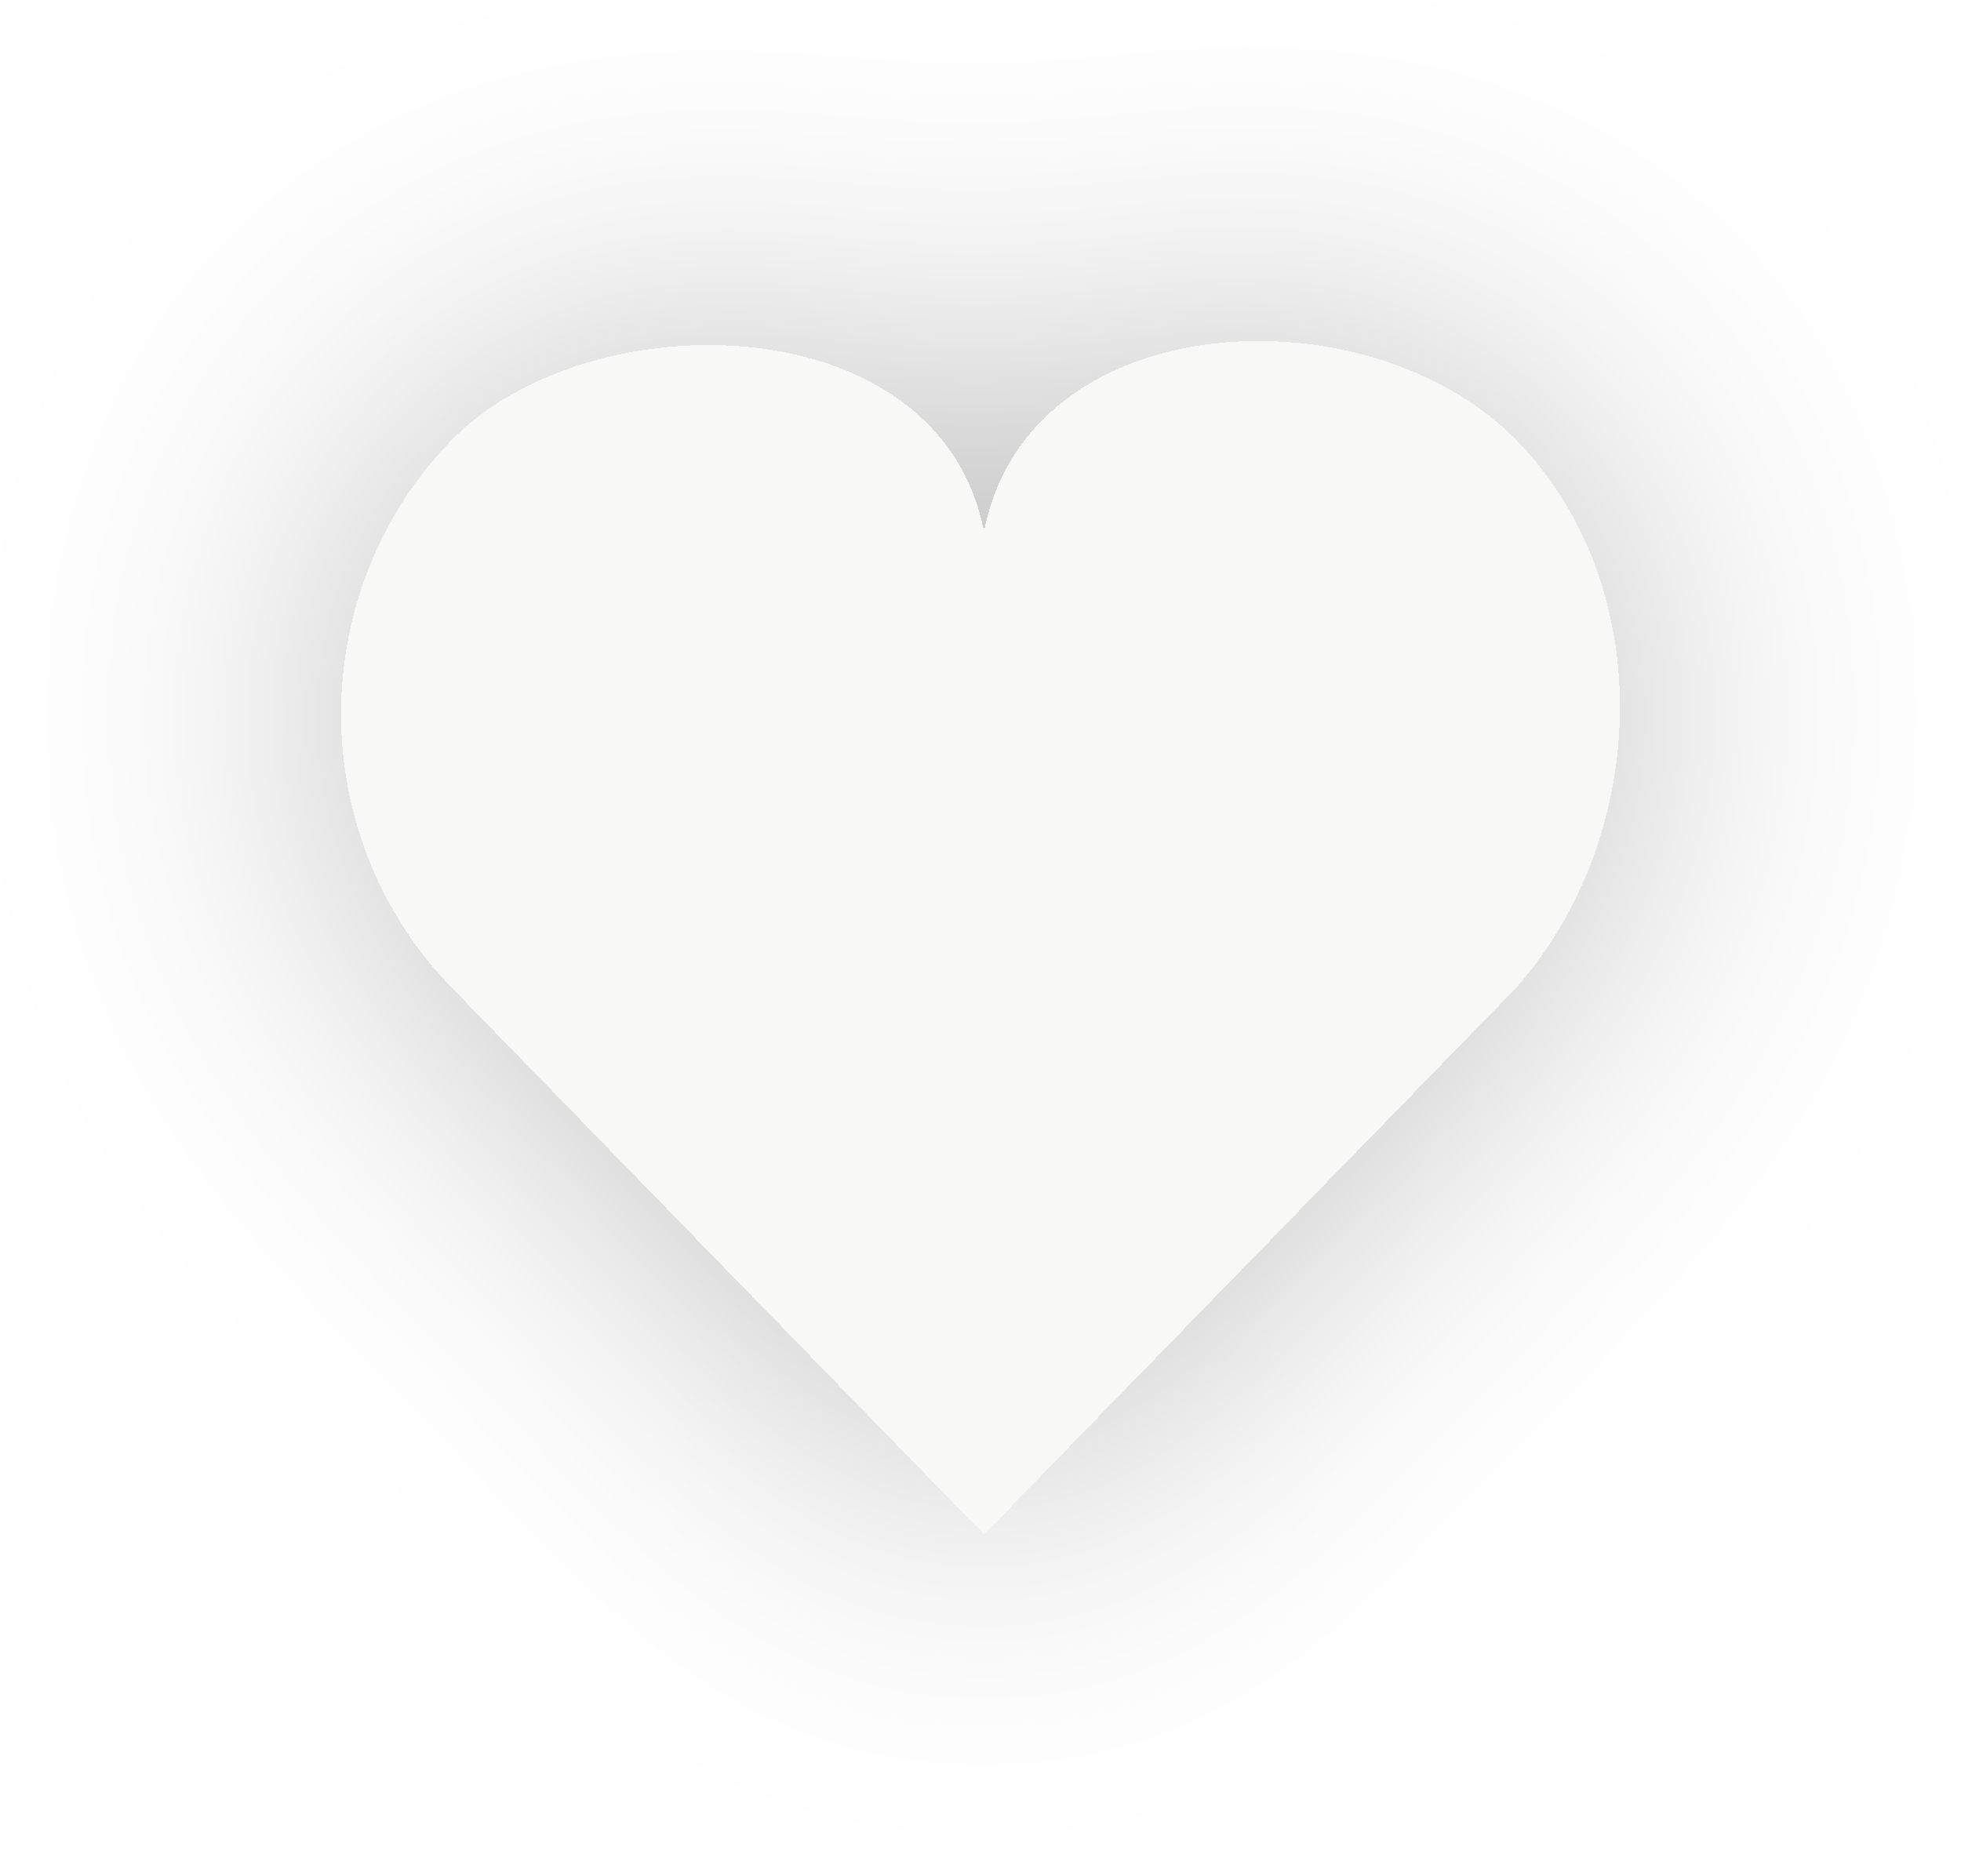
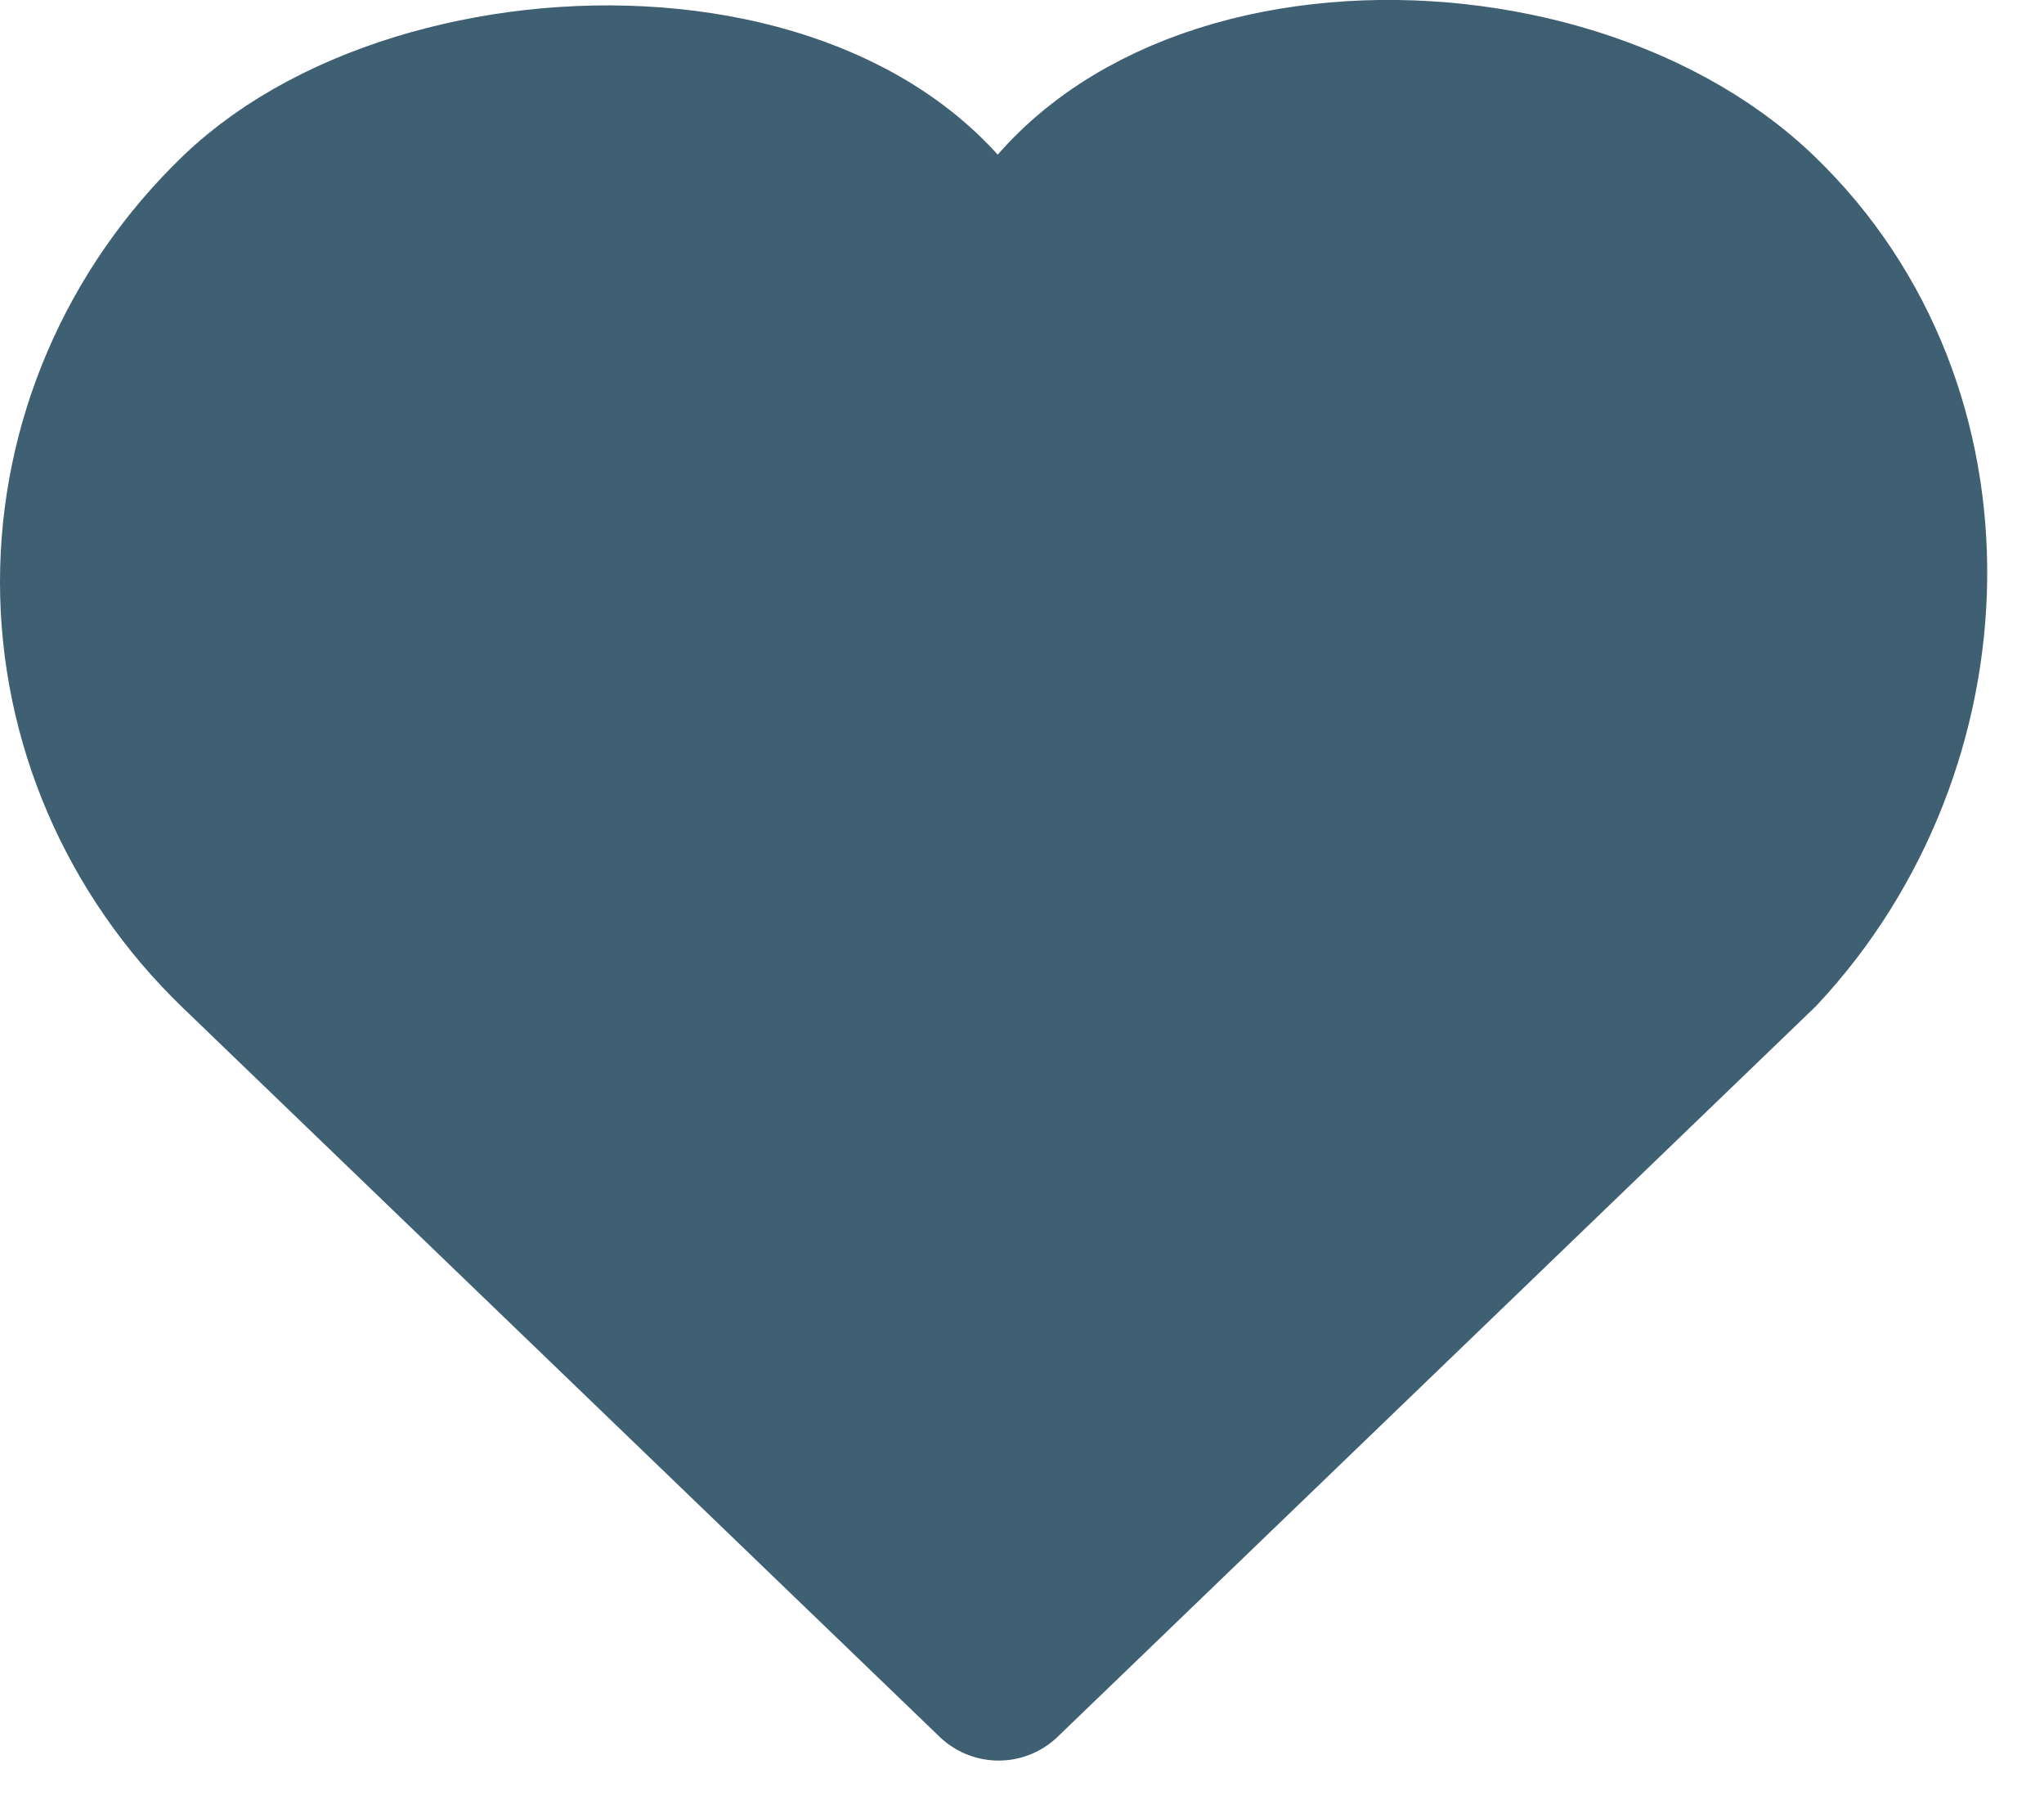
- <svg xmlns="http://www.w3.org/2000/svg" width="23" height="22" viewBox="0 0 23 22" fill="none">
-   <g filter="url(#filter0_d_730_526)">
-     <path d="M11.541 6.235C12.062 3.561 16.063 3.393 17.788 5.165C19.457 6.88 19.35 9.801 17.788 11.582L11.541 18L5.294 11.582C4.465 10.732 4 9.577 4 8.374C4 7.17 4.465 6.016 5.294 5.165C6.908 3.507 11.02 3.561 11.541 6.235Z" fill="#F2F2EE" fill-opacity="0.5" shape-rendering="crispEdges" />
-   </g>
-   <defs>
-     <filter id="filter0_d_730_526" x="0" y="0" width="23" height="22" filterUnits="userSpaceOnUse" color-interpolation-filters="sRGB">
-       <feFlood flood-opacity="0" result="BackgroundImageFix" />
-       <feColorMatrix in="SourceAlpha" type="matrix" values="0 0 0 0 0 0 0 0 0 0 0 0 0 0 0 0 0 0 127 0" result="hardAlpha" />
-       <feOffset />
-       <feGaussianBlur stdDeviation="2" />
-       <feComposite in2="hardAlpha" operator="out" />
-       <feColorMatrix type="matrix" values="0 0 0 0 0 0 0 0 0 0 0 0 0 0 0 0 0 0 0.25 0" />
-       <feBlend mode="normal" in2="BackgroundImageFix" result="effect1_dropShadow_730_526" />
-       <feBlend mode="normal" in="SourceGraphic" in2="effect1_dropShadow_730_526" result="shape" />
-     </filter>
-   </defs>
+ <svg xmlns="http://www.w3.org/2000/svg" width="18" height="16" viewBox="0 0 18 16" fill="none">
+   <path d="M8.794 2.984C9.349 0.31 13.617 0.142 15.457 1.915C17.238 3.629 17.123 6.55 15.457 8.332L8.794 14.75L2.13 8.332C1.246 7.481 0.75 6.327 0.75 5.124C0.75 3.92 1.246 2.766 2.13 1.915C3.851 0.257 8.238 0.31 8.794 2.984Z" fill="#3F5F73" stroke="#3F5F73" stroke-width="1.5" stroke-linecap="round" stroke-linejoin="round" />
</svg>
